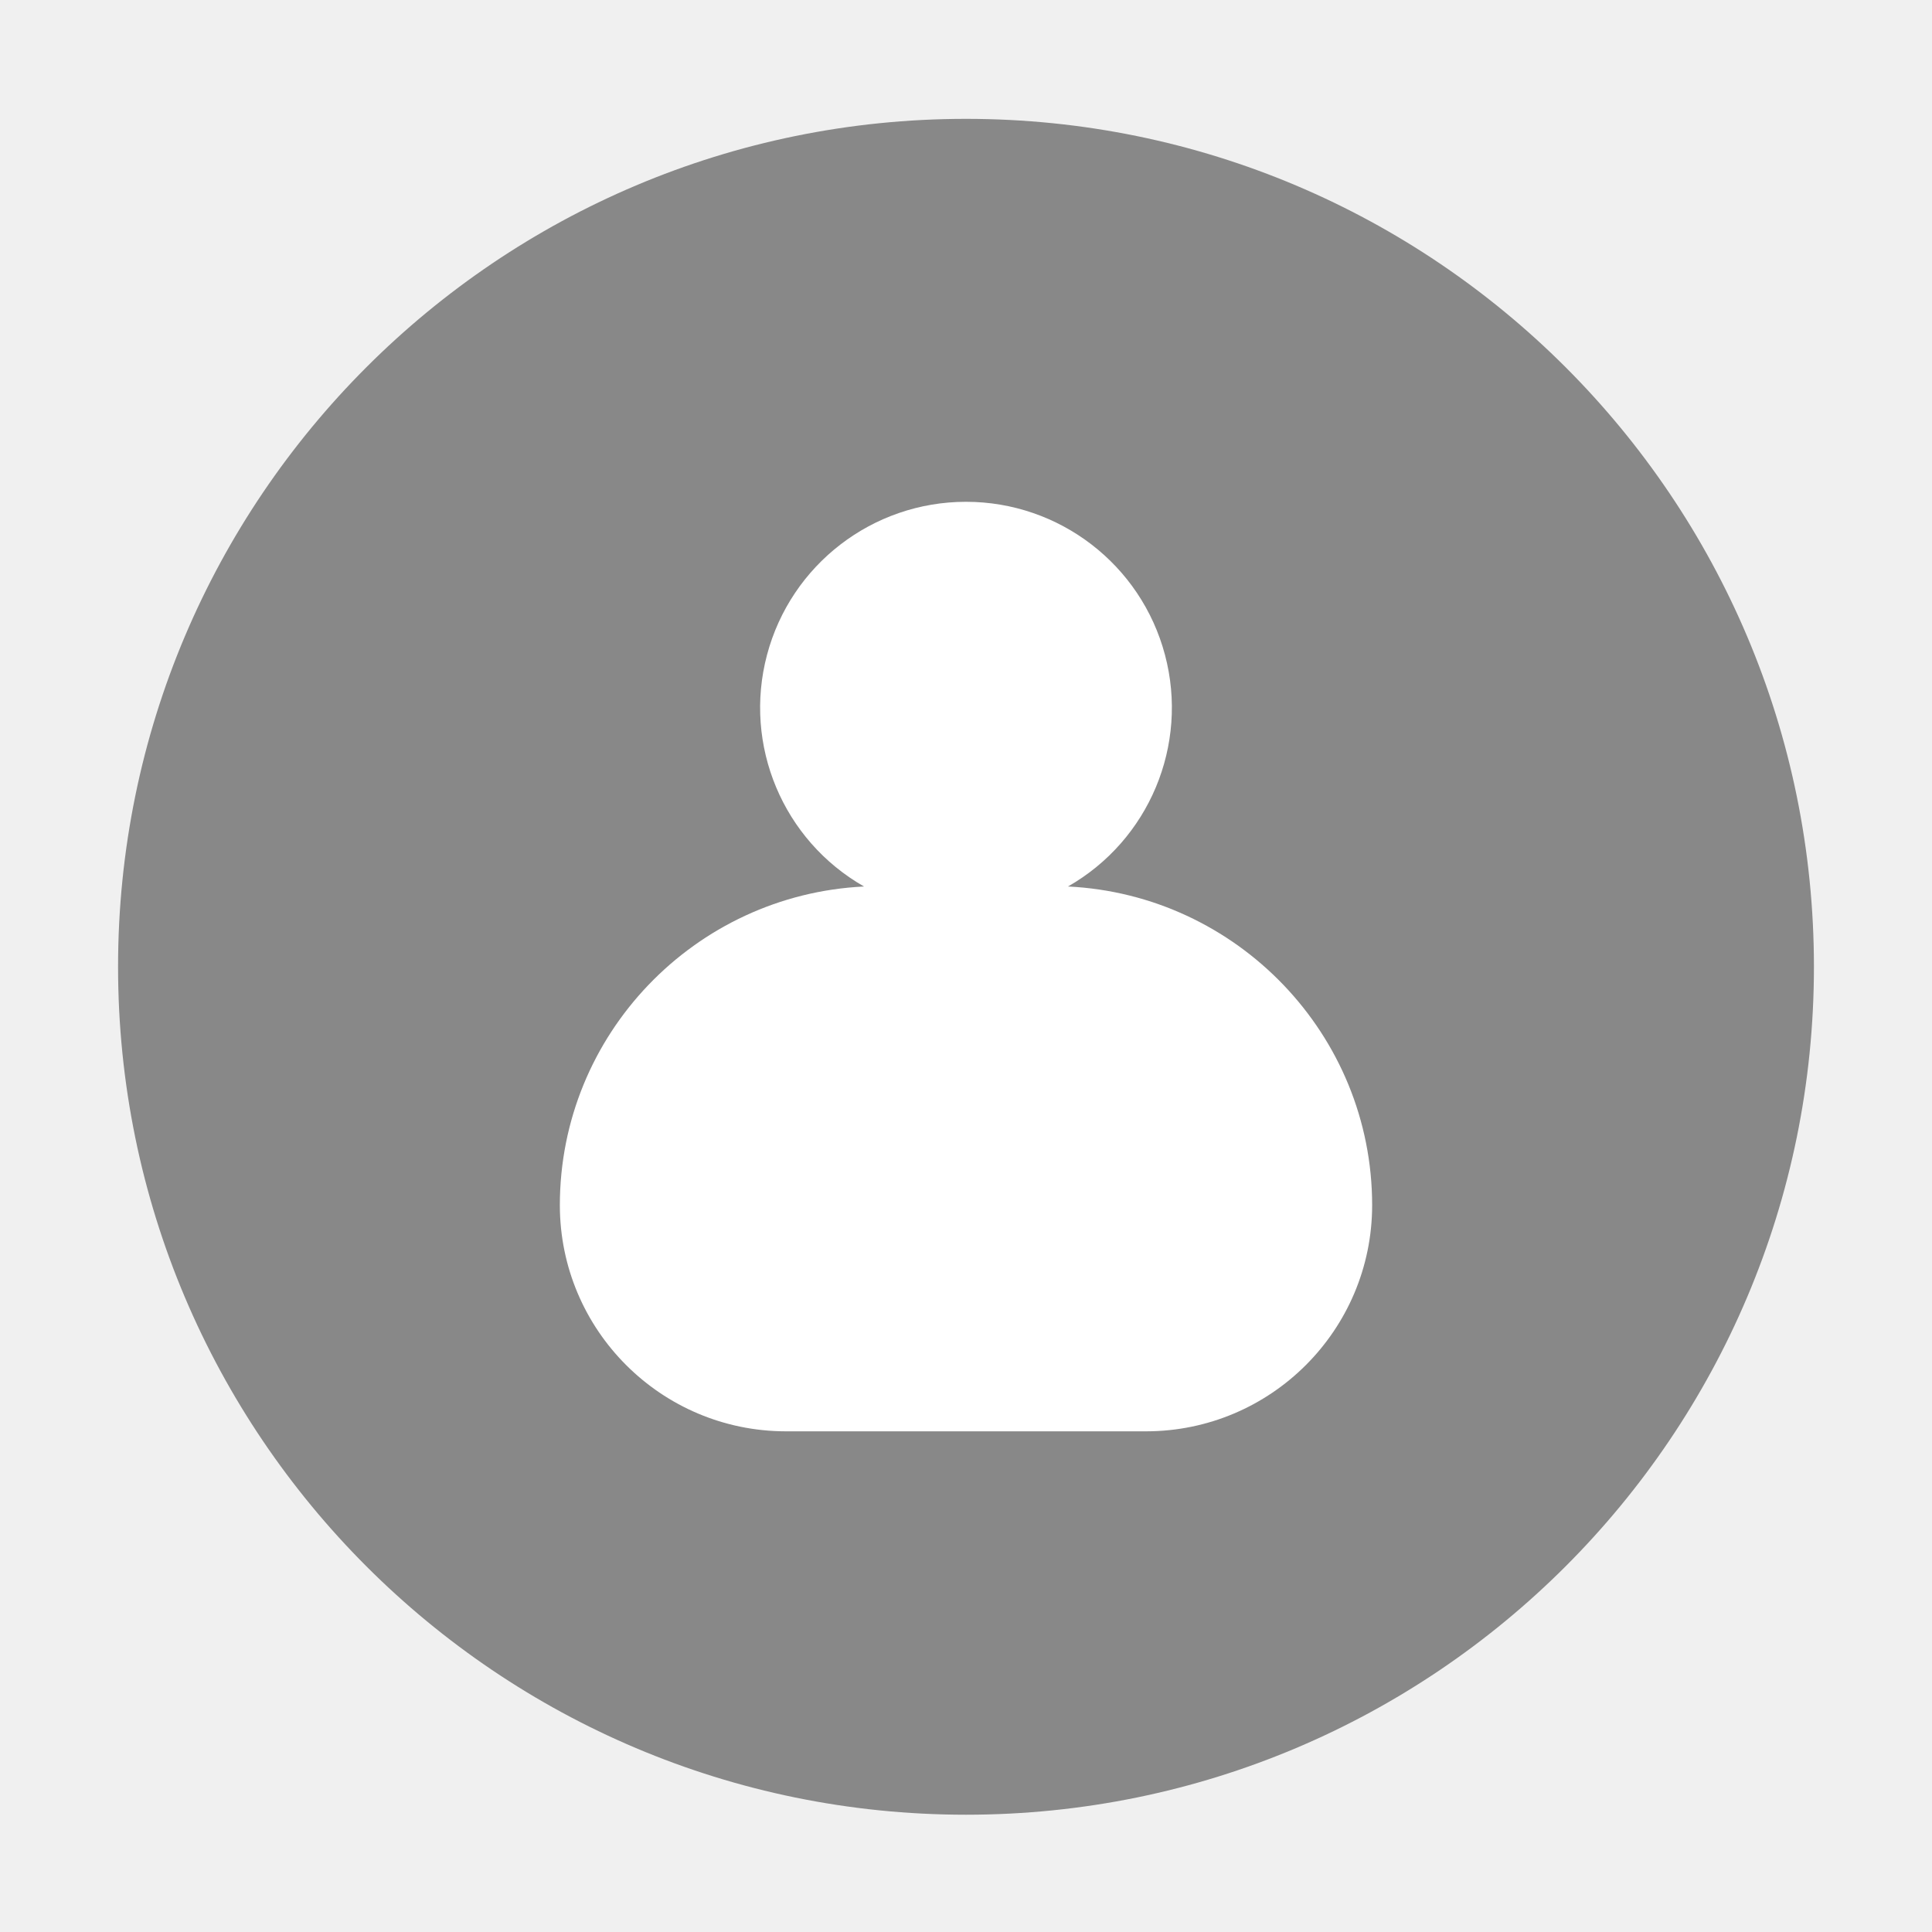
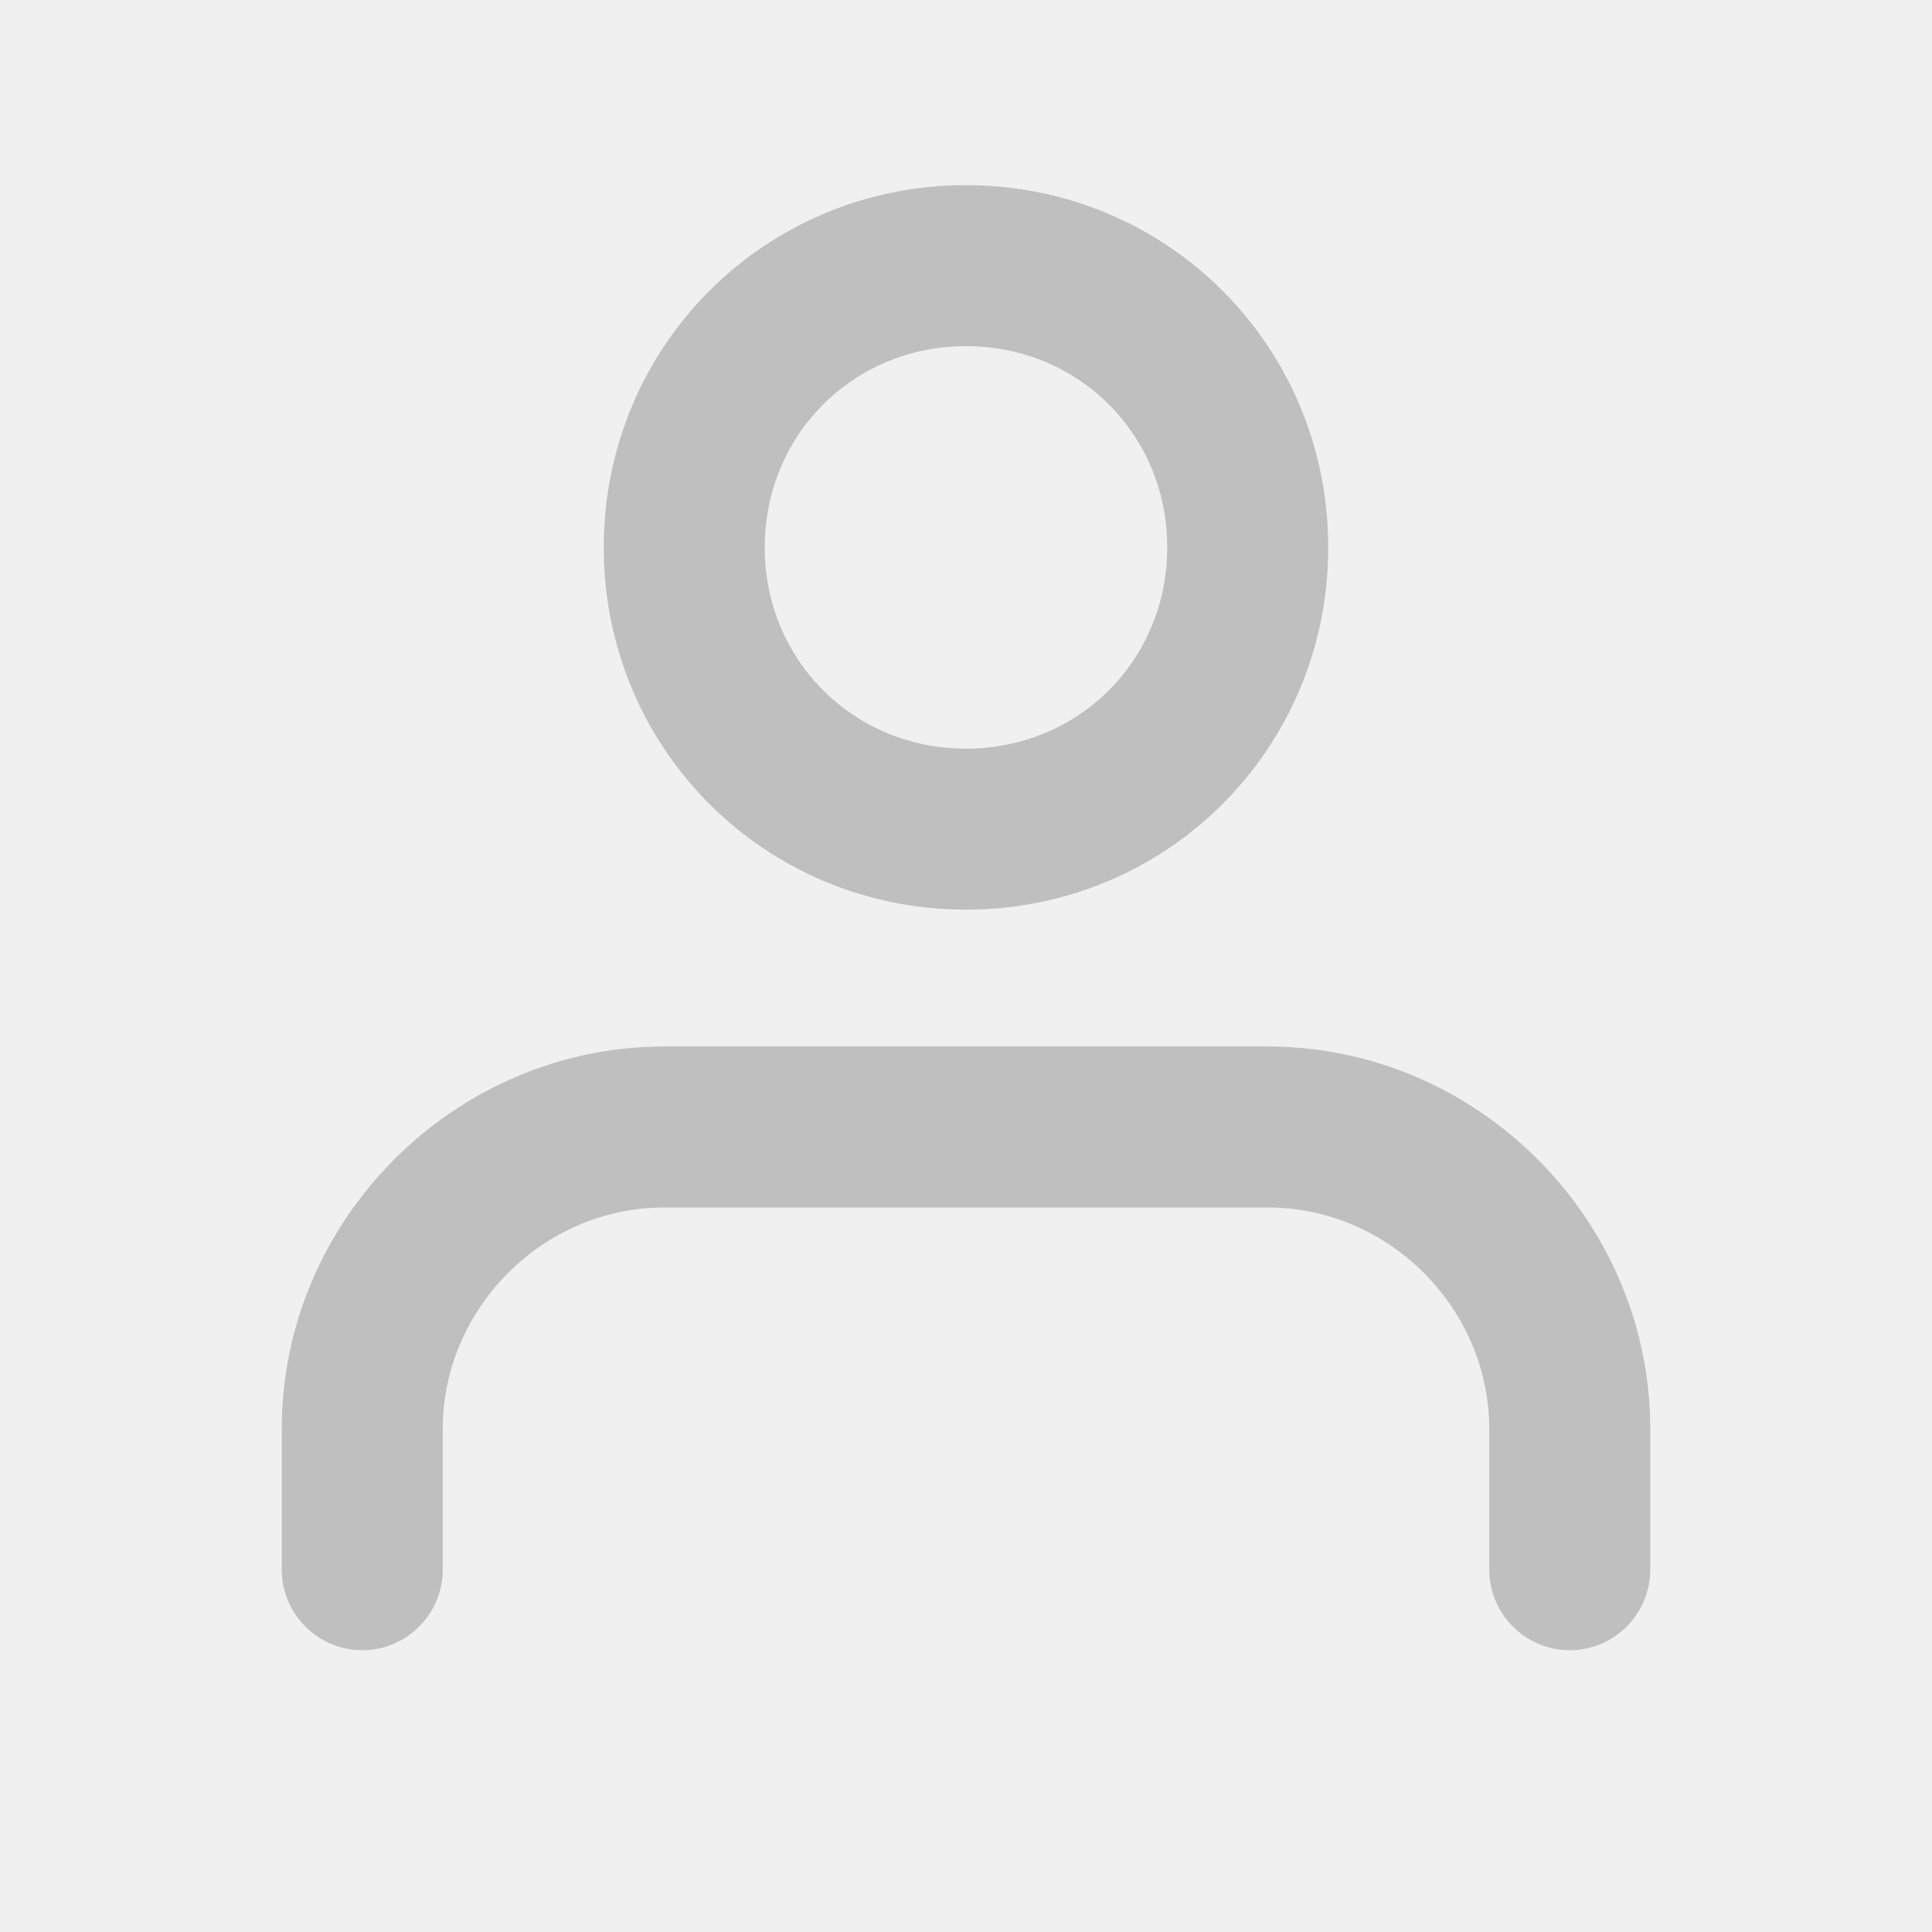
- <svg xmlns="http://www.w3.org/2000/svg" t="1610697150151" class="icon" viewBox="0 0 1024 1024" version="1.1" p-id="2750" width="200" height="200">
+ <svg xmlns="http://www.w3.org/2000/svg" t="1611987831685" class="icon" viewBox="0 0 1024 1024" version="1.1" p-id="1997" width="200" height="200">
  <defs>
    <style type="text/css" />
  </defs>
-   <path d="M512 512.417m-449.422 0a449.422 449.422 0 1 0 898.844 0 449.422 449.422 0 1 0-898.844 0Z" fill="#888888" p-id="2751" />
-   <path d="M566.044 469.864a109.113 109.113 0 1 0-108.089 0c-89.657 4.324-161.223 78.393-161.223 168.96a119.922 119.922 0 0 0 119.808 119.808h190.919a119.922 119.922 0 0 0 119.808-119.808c0-90.567-71.68-164.636-161.223-168.96z" fill="#FFFFFF" p-id="2752" />
+   <path d="M832 874.667c-23.467 0-42.667-19.2-42.667-42.667v-74.667c0-64-53.333-117.333-117.333-117.333h-320c-64 0-117.333 53.333-117.333 117.333V832c0 23.467-19.2 42.667-42.667 42.667s-42.667-19.2-42.667-42.667v-74.667c0-110.933 91.733-202.667 202.667-202.667h320c110.933 0 202.667 91.733 202.667 202.667V832c0 23.467-19.2 42.667-42.667 42.667zM512 482.133c-106.667 0-192-85.333-192-192s85.333-192 192-192 192 85.333 192 192-85.333 192-192 192z m0-298.667c-59.733 0-106.667 46.933-106.667 106.667s46.933 106.667 106.667 106.667 106.667-46.933 106.667-106.667-46.933-106.667-106.667-106.667z" p-id="1998" fill="#bfbfbf" />
</svg>
